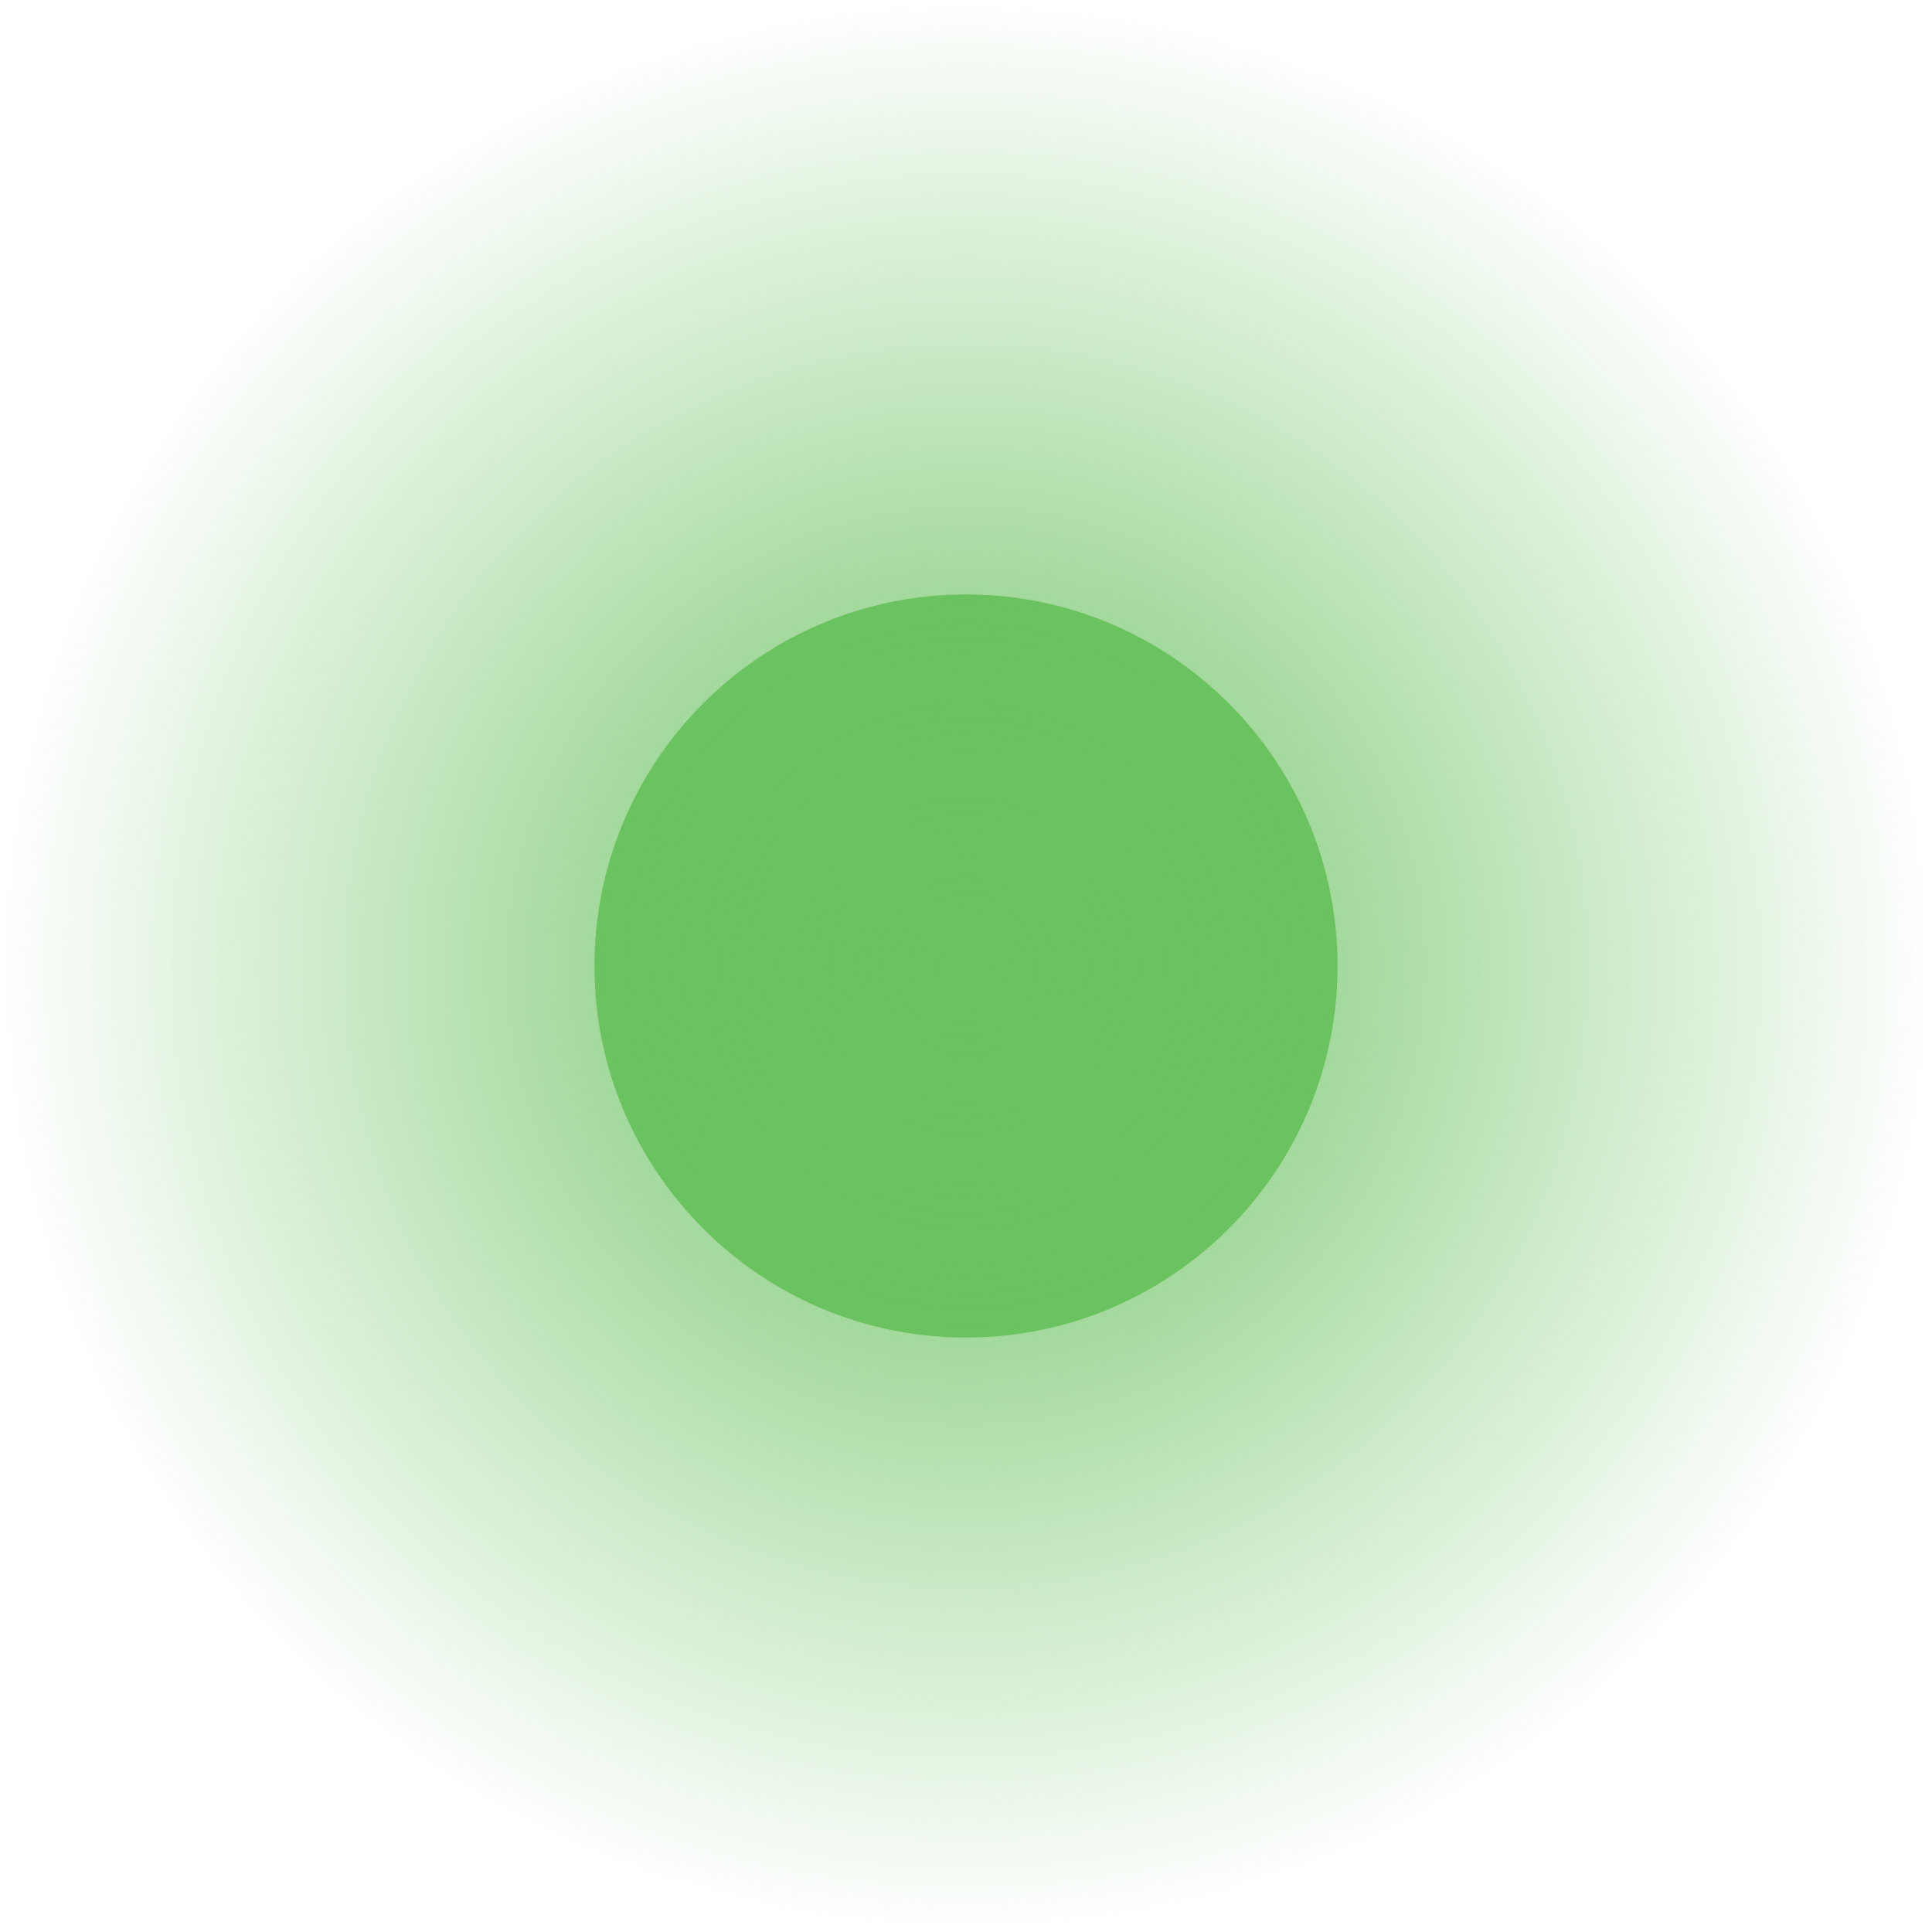
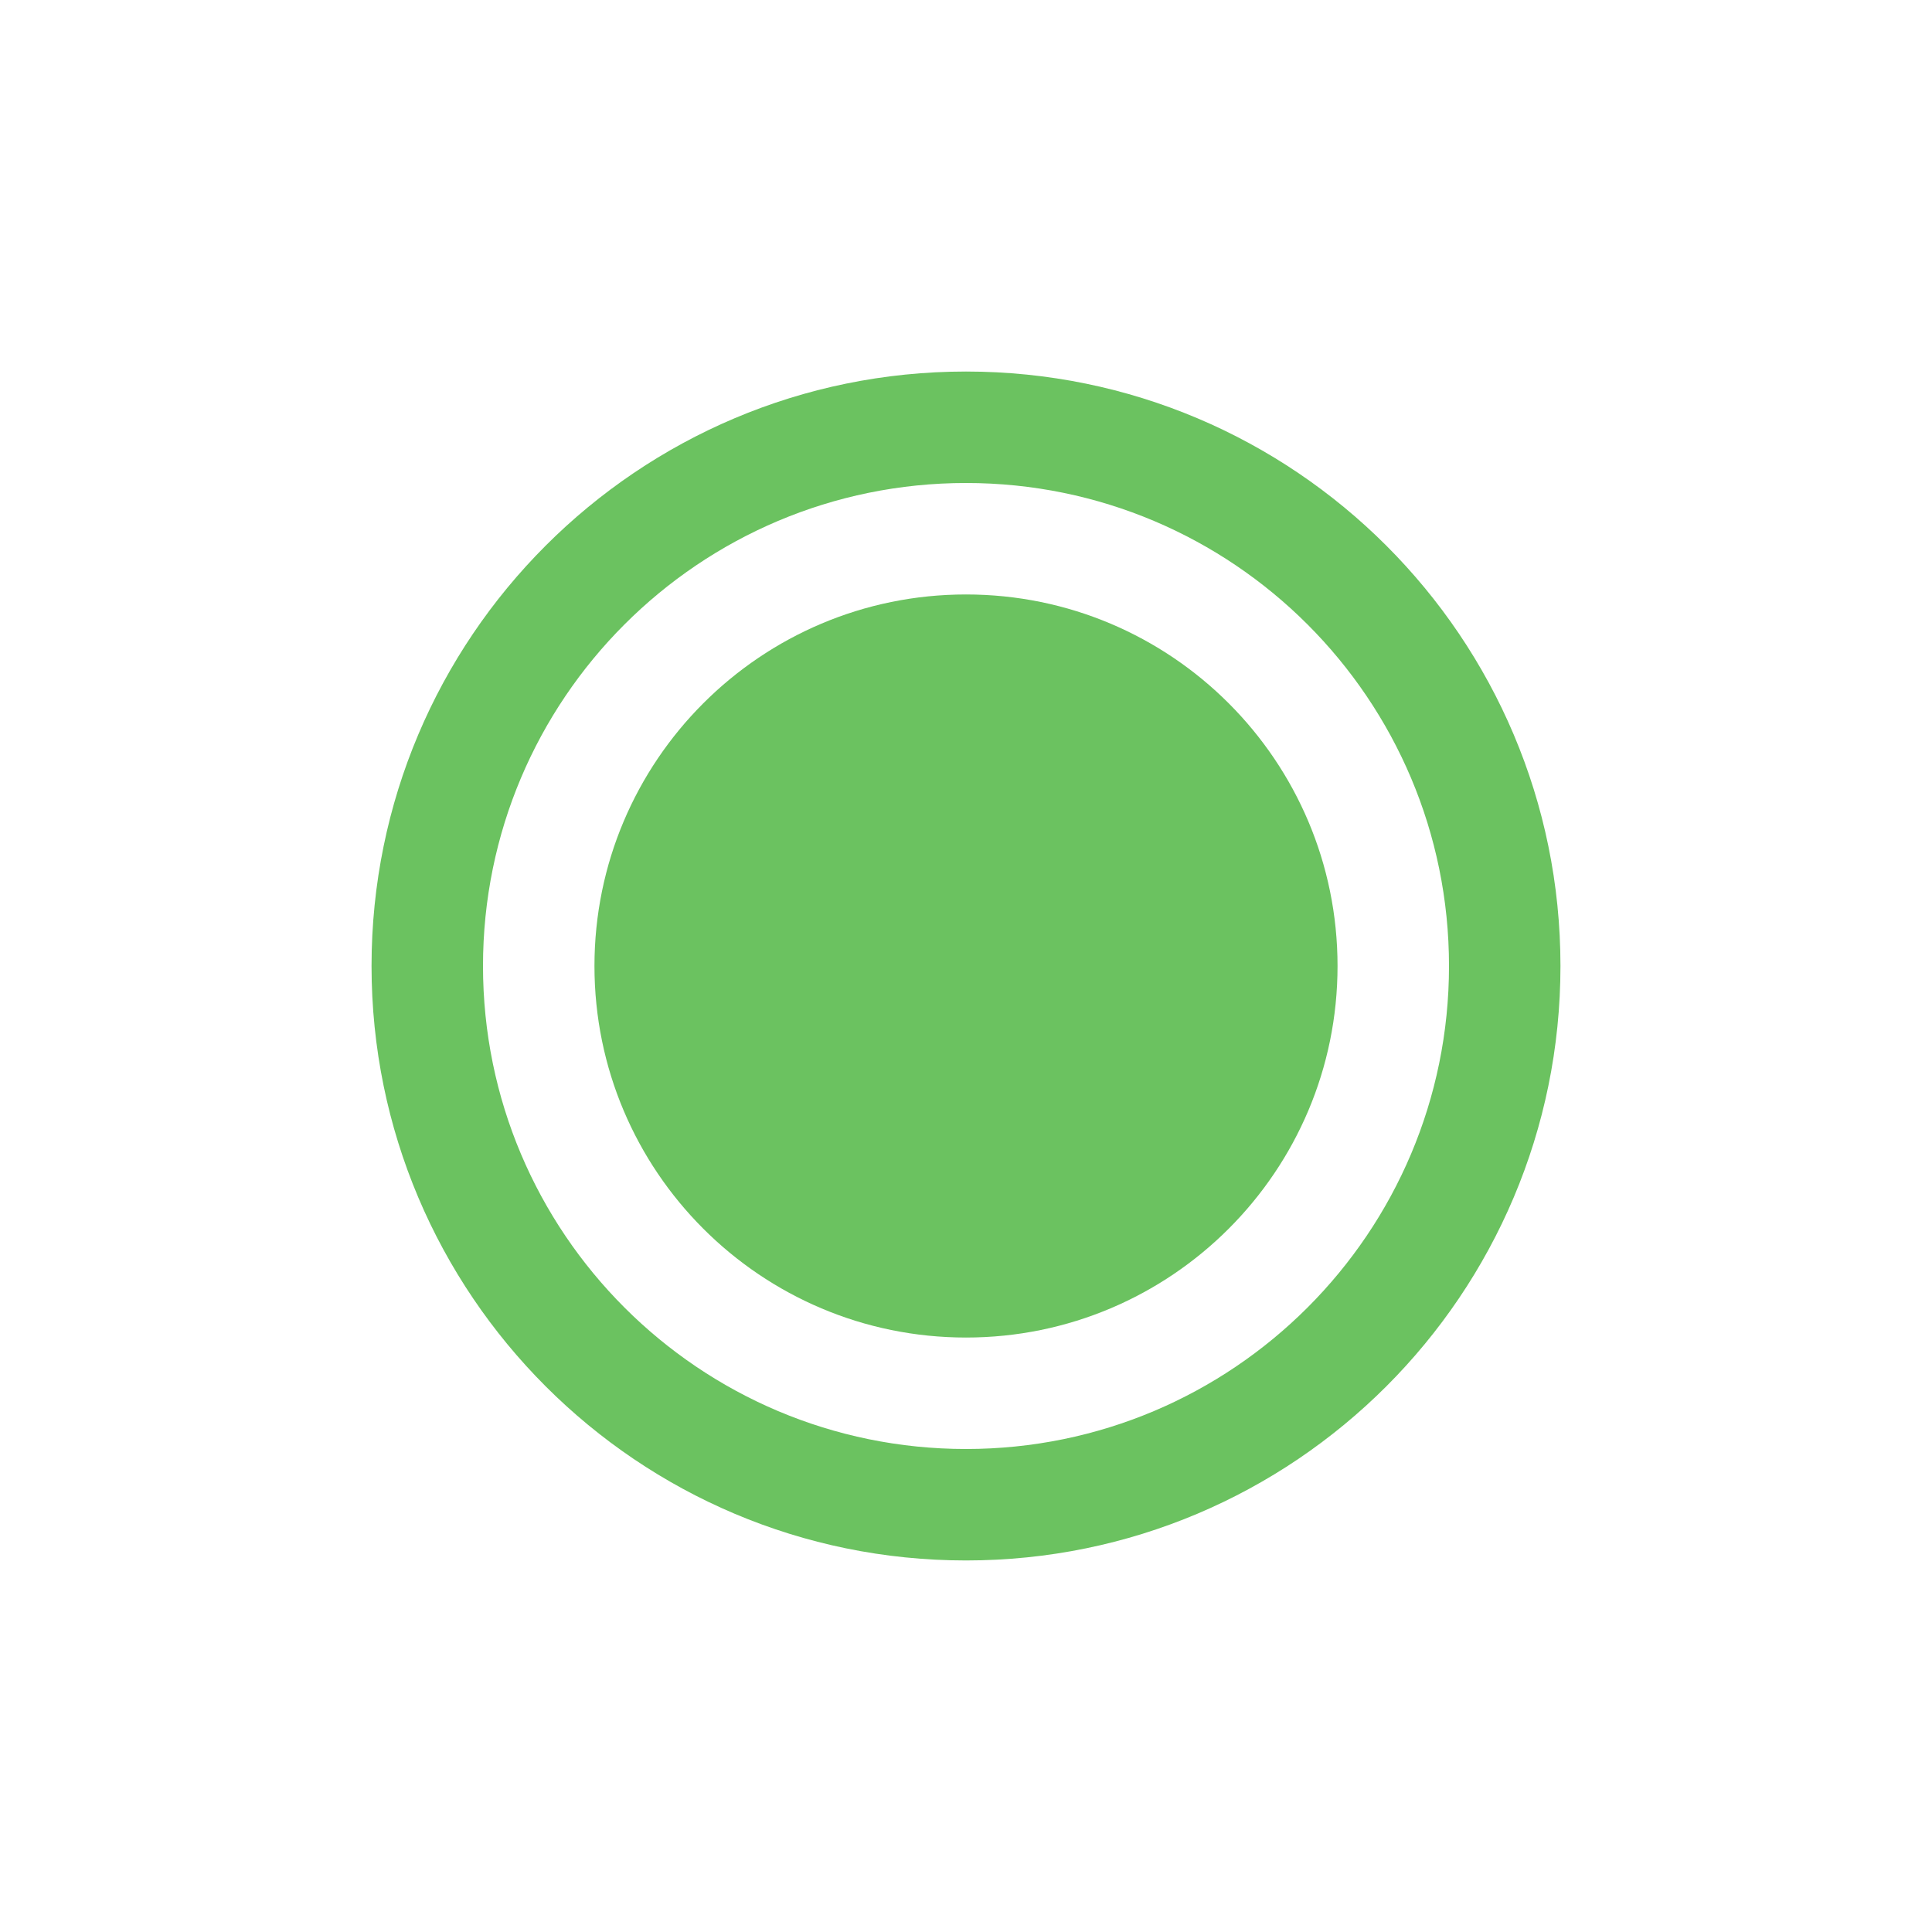
- <svg xmlns="http://www.w3.org/2000/svg" xmlns:xlink="http://www.w3.org/1999/xlink" width="26" height="26" id="svg2" version="1.1">
-   <defs id="defs4">
-     <linearGradient id="linearGradient5945">
-       <stop style="stop-color:#6bc260;stop-opacity:1;" offset="0" id="stop5947" />
-       <stop style="stop-color:#6bc260;stop-opacity:0;" offset="1" id="stop5949" />
-     </linearGradient>
-     <radialGradient xlink:href="#linearGradient5945" id="radialGradient5951" cx="13" cy="13" fx="13" fy="13" r="5" gradientUnits="userSpaceOnUse" />
-   </defs>
-   <g id="layer1" transform="translate(0,-1026.362)">
-     <path style="fill:#6bc260;fill-opacity:1;fill-rule:nonzero;stroke:none" id="path3883" d="m 18,13 c 0,2.761 -2.239,5 -5,5 -2.761,0 -5,-2.239 -5,-5 0,-2.761 2.239,-5 5,-5 2.761,0 5,2.239 5,5 z" transform="translate(0,1026.362)" />
-     <path transform="matrix(2.6,0,0,2.6,-20.8,1005.562)" style="fill:url(#radialGradient5951);fill-opacity:1;fill-rule:nonzero;stroke:none" id="path3883-2" d="M 18,13 A 5,5 0 1 1 8,13 5,5 0 1 1 18,13 z" />
+ <svg xmlns="http://www.w3.org/2000/svg" width="26" height="26">
+   <g transform="translate(0,-1026.362)">
+     <path d="m 18,13 c 0,2.761 -2.239,5 -5,5 -2.761,0 -5,-2.239 -5,-5 0,-2.761 2.239,-5 5,-5 2.761,0 5,2.239 5,5 z" transform="translate(0,1026.362)" fill="#6bc260" />
+     <path d="m 13,1031.362 c -4.418,0 -8,3.582 -8,8 0,4.418 3.582,8 8,8 4.418,0 8,-3.582 8,-8 0,-4.418 -3.582,-8 -8,-8 z m 0,1.5 c 3.59,0 6.5,2.91 6.5,6.5 0,3.59 -2.91,6.5 -6.5,6.5 -3.59,0 -6.5,-2.91 -6.5,-6.5 0,-3.59 2.91,-6.5 6.5,-6.5 z" fill="#6bc260" />
  </g>
</svg>
